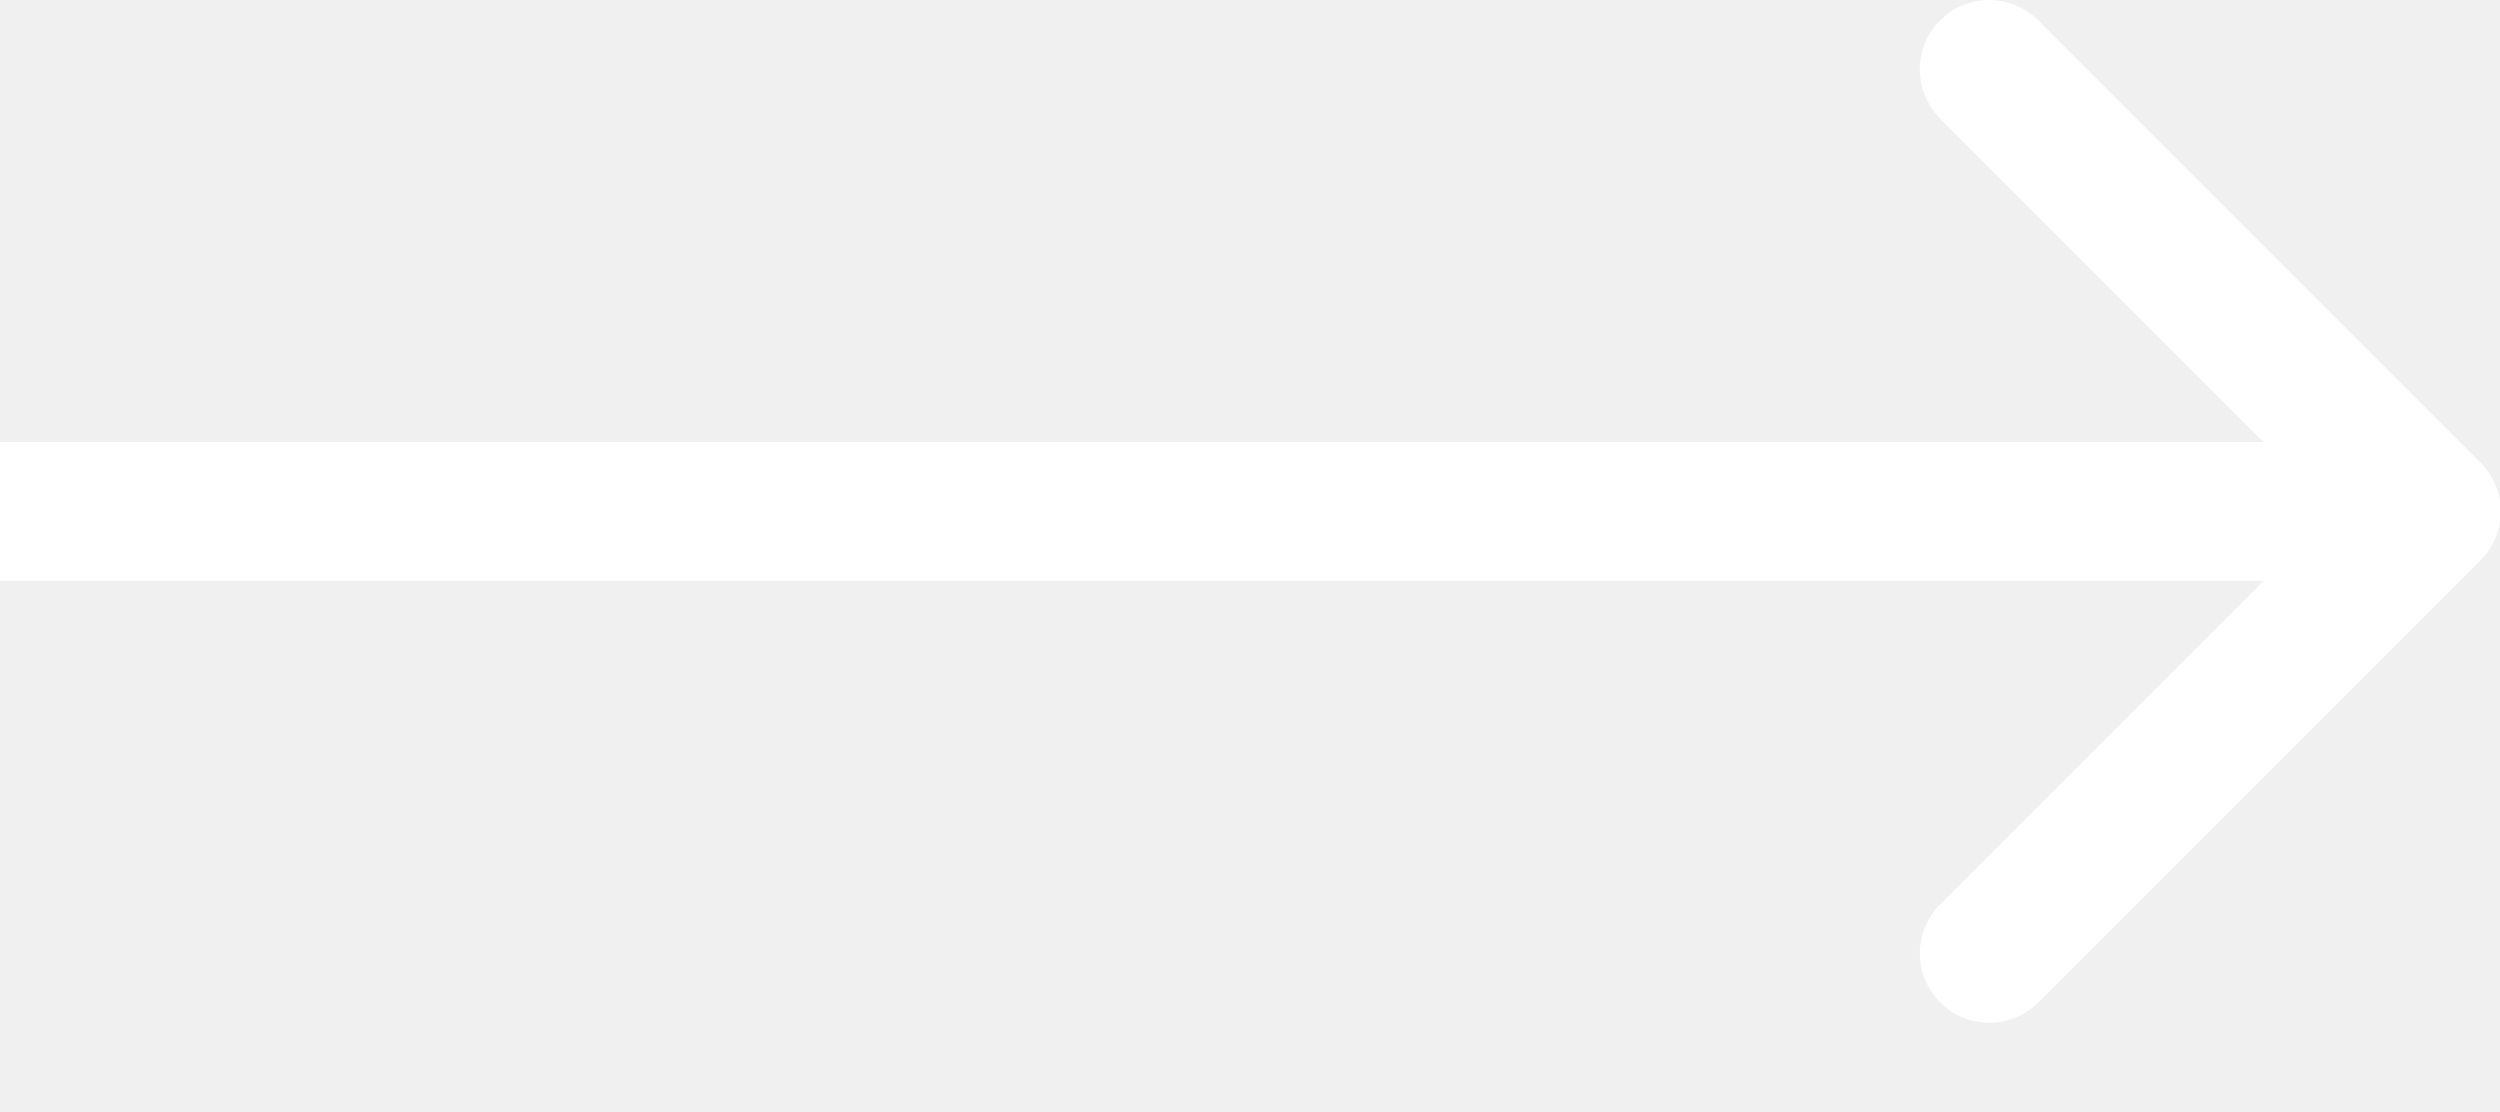
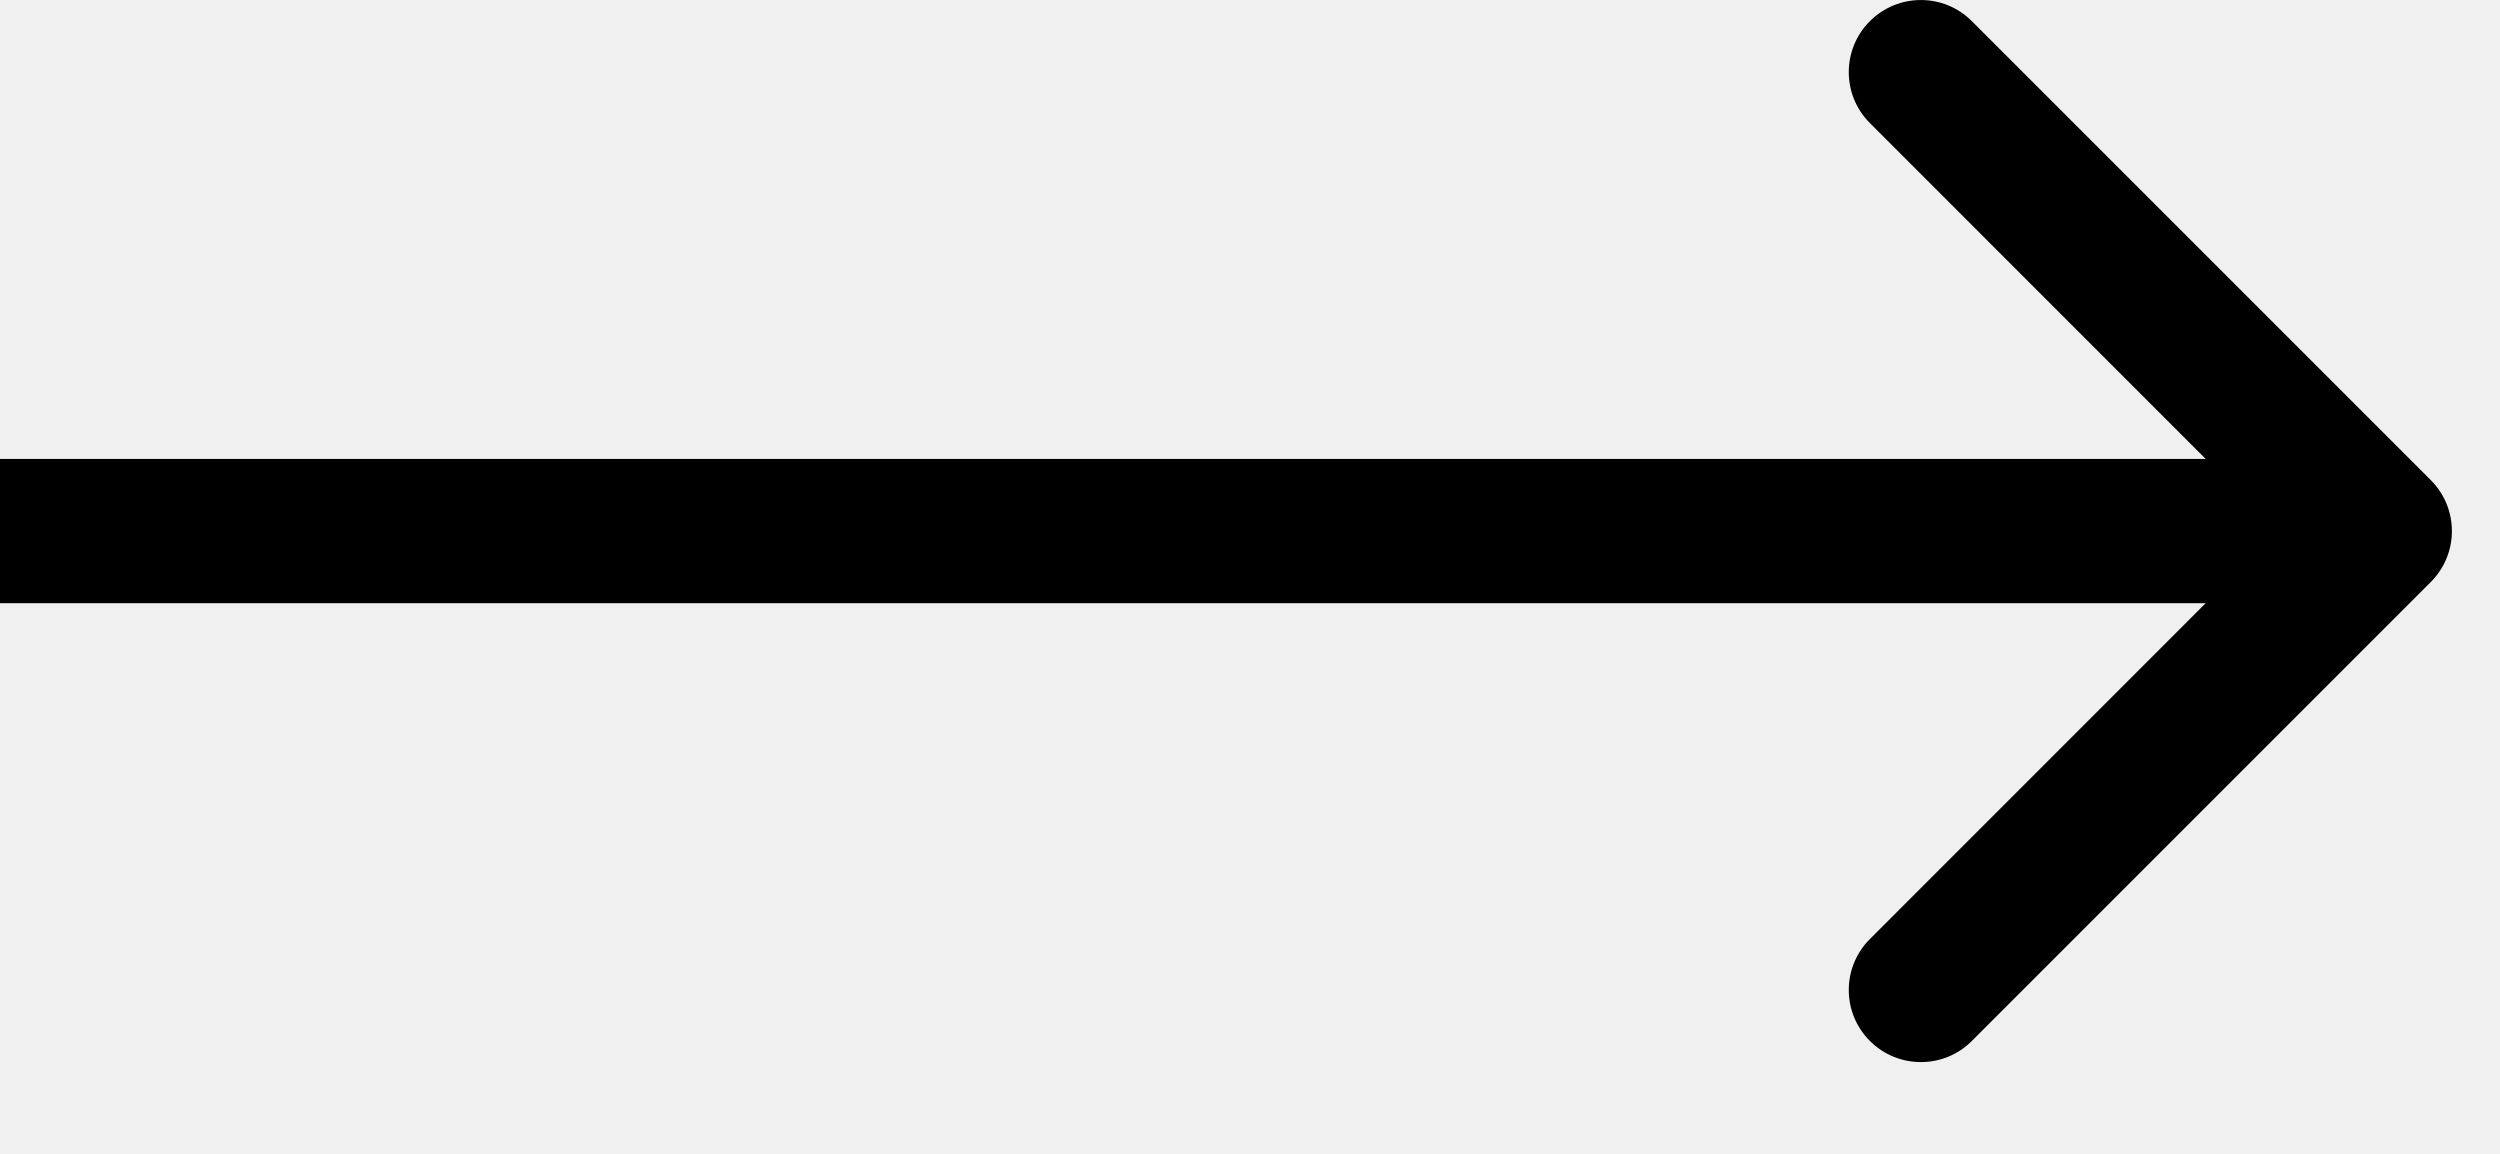
- <svg xmlns="http://www.w3.org/2000/svg" width="27" height="12" viewBox="0 0 27 12" fill="none">
-   <path d="M0.75 4.773L7.83954e-08 4.773L-7.83954e-08 6.273L0.75 6.273L0.75 4.773ZM26.788 6.053C27.081 5.76 27.081 5.286 26.788 4.993L22.015 0.22C21.722 -0.073 21.247 -0.073 20.954 0.22C20.661 0.513 20.661 0.987 20.954 1.28L25.197 5.523L20.954 9.766C20.661 10.059 20.661 10.533 20.954 10.826C21.247 11.119 21.722 11.119 22.015 10.826L26.788 6.053ZM0.75 6.273L26.257 6.273L26.257 4.773L0.75 4.773L0.75 6.273Z" fill="white" />
+ <svg xmlns="http://www.w3.org/2000/svg" width="26" height="12" viewBox="0 0 26 12" fill="none">
+   <path d="M0.75 4.773L7.37629e-08 4.773L-7.37629e-08 6.273L0.75 6.273L0.75 4.773ZM25.28 6.053C25.573 5.76 25.573 5.286 25.28 4.993L20.507 0.22C20.215 -0.073 19.74 -0.073 19.447 0.22C19.154 0.513 19.154 0.987 19.447 1.28L23.689 5.523L19.447 9.766C19.154 10.059 19.154 10.533 19.447 10.826C19.74 11.119 20.215 11.119 20.507 10.826L25.28 6.053ZM0.75 6.273L24.75 6.273L24.75 4.773L0.75 4.773L0.75 6.273Z" fill="black" />
</svg>
